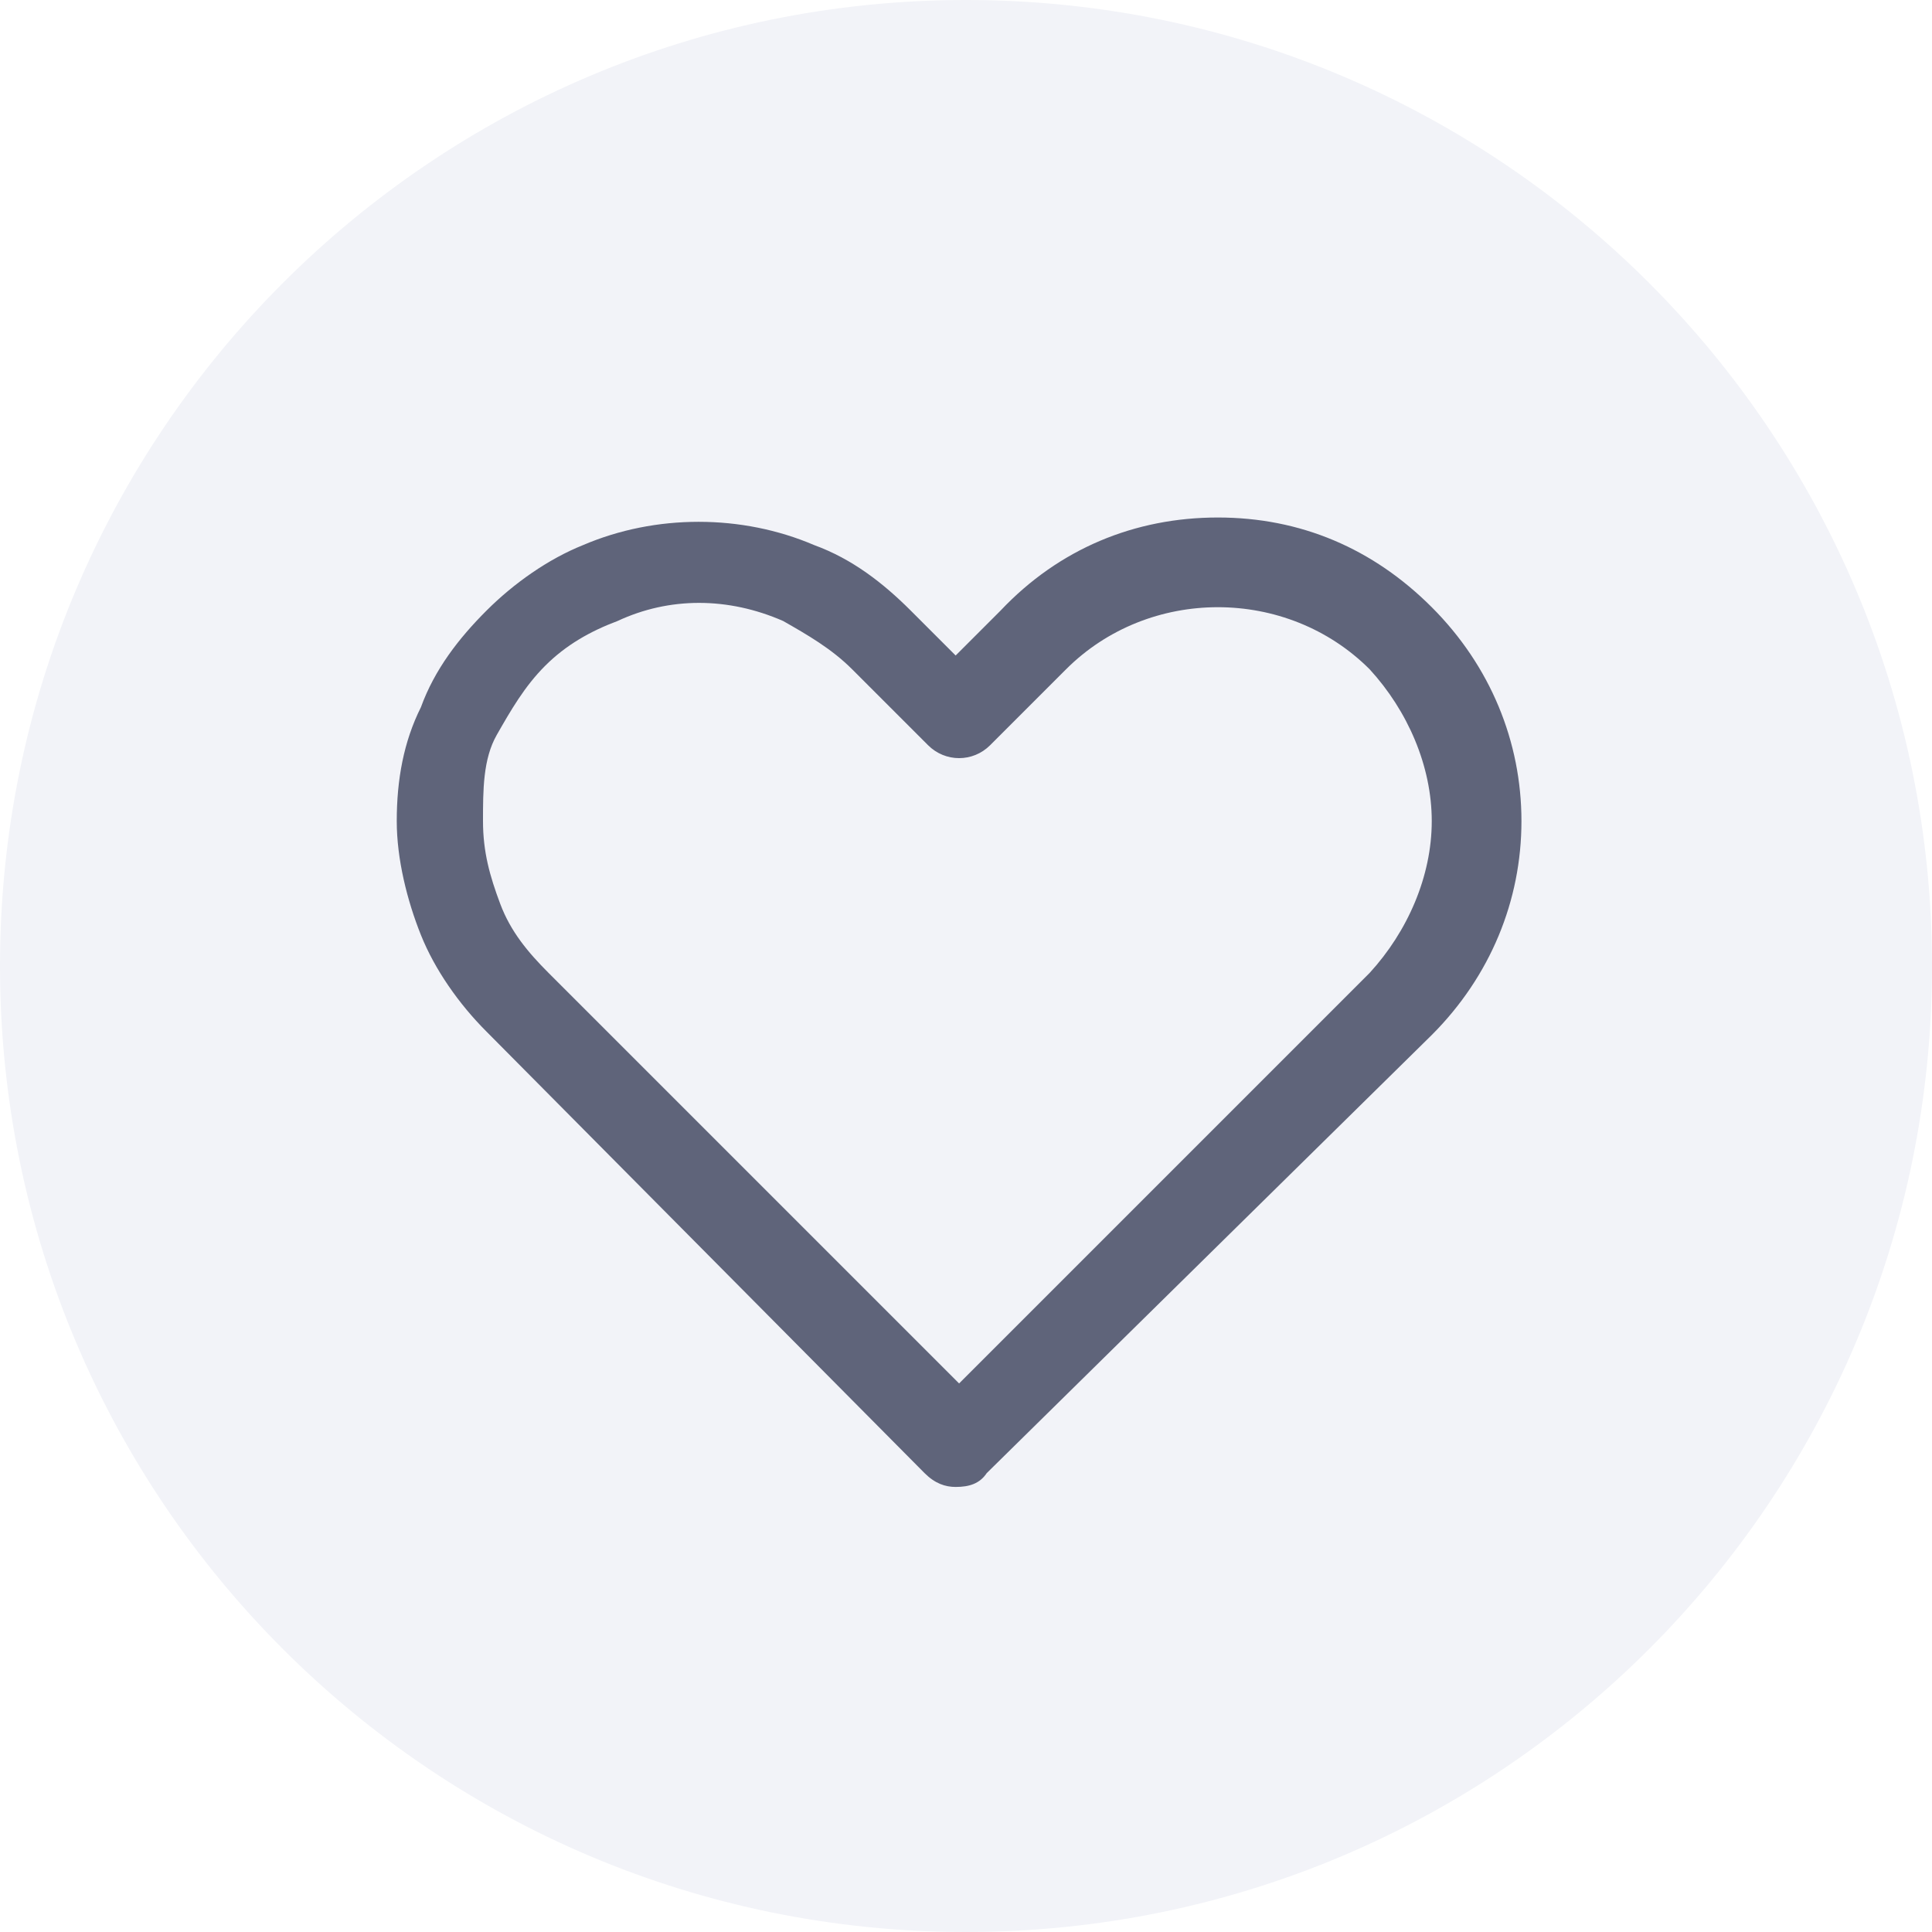
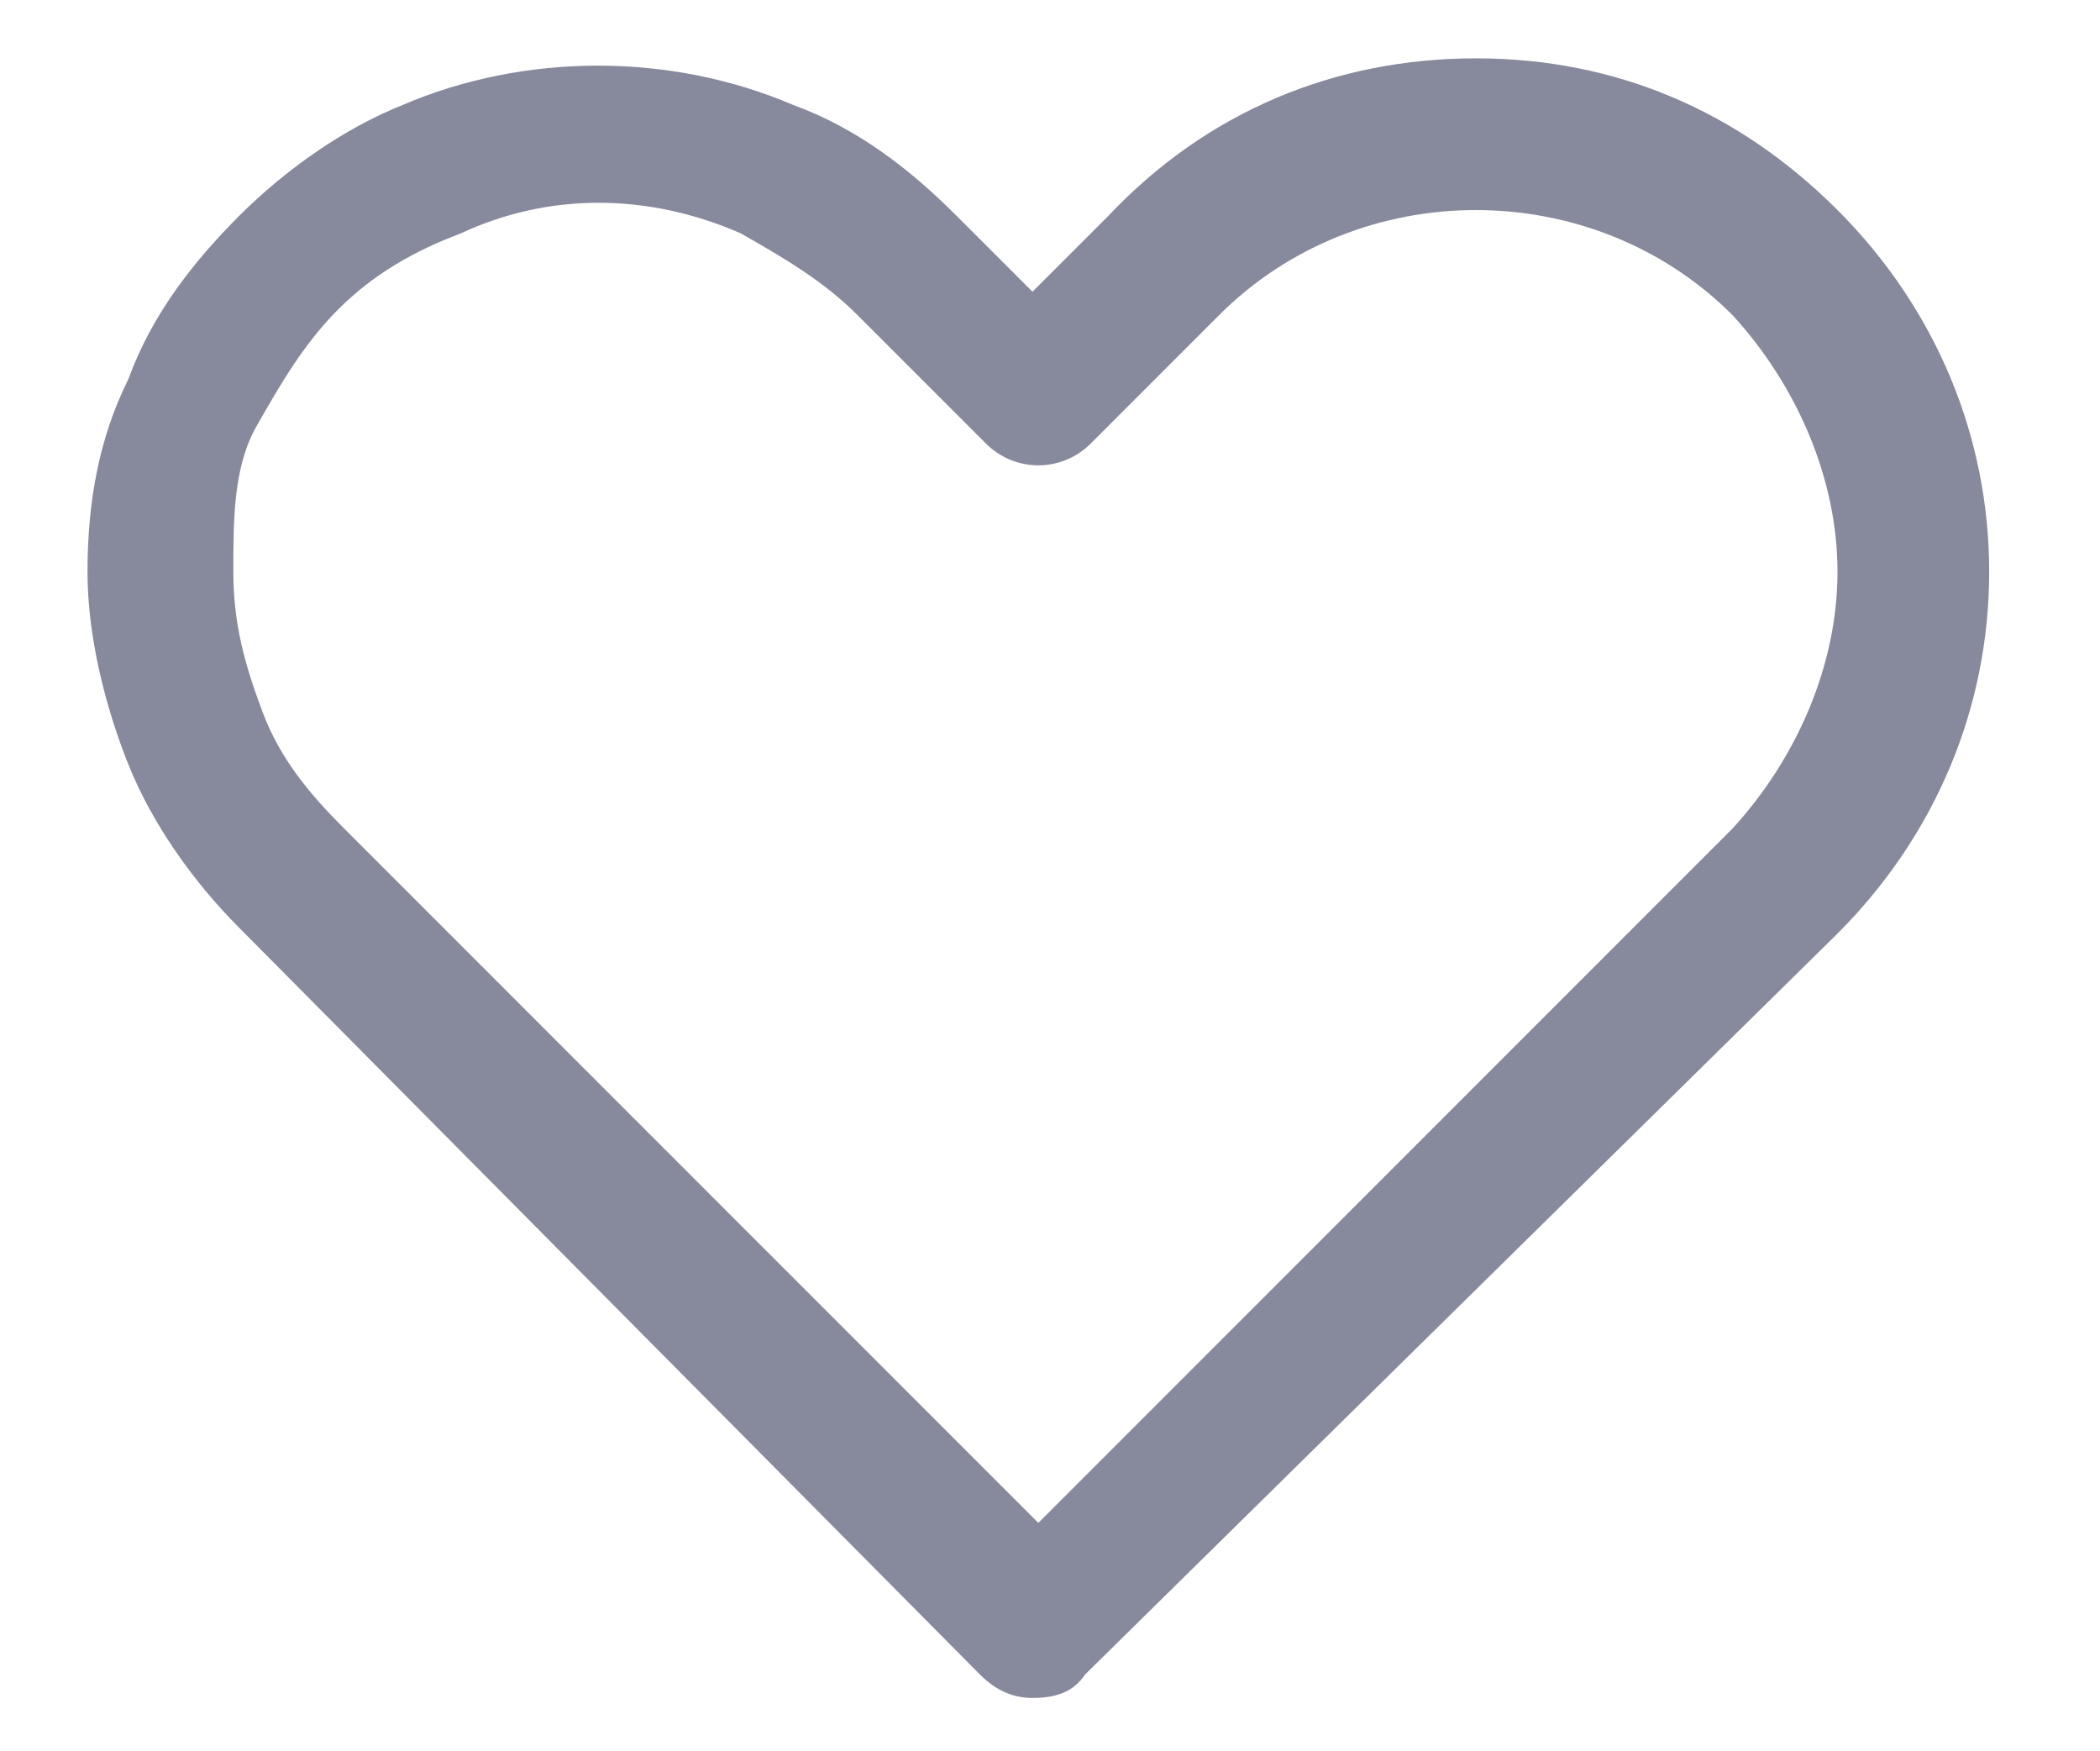
- <svg xmlns="http://www.w3.org/2000/svg" width="28" height="28" viewBox="0 0 28 28" fill="#F2F3F8">
-   <rect width="28" height="28" rx="14" fill="#F2F3F8" />
-   <path d="M13.85 21.55C13.7 21.55 13.55 21.5 13.4 21.35L7.05 14.95C6.65 14.55 6.3 14.05 6.1 13.55C5.9 13.05 5.75 12.45 5.75 11.9C5.75 11.3 5.85 10.75 6.1 10.25C6.3 9.7 6.65 9.25 7.05 8.85C7.45 8.45 7.95 8.1 8.45 7.9C9.5 7.45 10.75 7.45 11.8 7.9C12.35 8.1 12.8 8.45 13.2 8.85L13.85 9.5L14.5 8.85C15.35 7.95 16.45 7.5 17.65 7.5C18.85 7.5 19.9 7.95 20.75 8.8C21.6 9.65 22.05 10.75 22.05 11.9C22.05 13.05 21.6 14.15 20.75 15L14.3 21.35C14.2 21.5 14.05 21.55 13.85 21.55ZM7.9 9.65C7.6 9.95 7.4 10.3 7.2 10.65C7 11 7 11.45 7 11.9C7 12.35 7.1 12.7 7.25 13.1C7.4 13.5 7.65 13.8 7.95 14.1L13.9 20.05L19.85 14.1C20.4 13.5 20.75 12.7 20.75 11.9C20.75 11.1 20.4 10.3 19.85 9.7C19.25 9.1 18.45 8.8 17.65 8.8C16.85 8.8 16.05 9.1 15.45 9.7L14.35 10.8C14.1 11.05 13.7 11.05 13.45 10.8L12.35 9.7C12.05 9.4 11.7 9.2 11.35 9C10.55 8.65 9.7 8.65 8.95 9C8.55 9.15 8.2 9.35 7.9 9.65Z" fill="#5F647A" />
+ <svg xmlns="http://www.w3.org/2000/svg" width="18" height="15" viewBox="0 0 18 15" fill="none">
+   <path d="M8.85 14.55C8.7 14.55 8.55 14.5 8.4 14.35L2.05 7.95C1.65 7.55 1.3 7.05 1.1 6.55C0.9 6.05 0.75 5.45 0.75 4.9C0.75 4.3 0.85 3.75 1.1 3.25C1.3 2.7 1.65 2.25 2.05 1.85C2.45 1.45 2.95 1.1 3.45 0.9C4.5 0.45 5.75 0.45 6.8 0.9C7.35 1.1 7.8 1.45 8.2 1.85L8.85 2.5L9.5 1.85C10.35 0.95 11.45 0.5 12.65 0.5C13.85 0.5 14.9 0.95 15.75 1.8C16.6 2.65 17.05 3.75 17.05 4.9C17.05 6.05 16.6 7.15 15.75 8L9.3 14.35C9.2 14.5 9.05 14.55 8.85 14.55ZM2.9 2.65C2.6 2.95 2.4 3.3 2.2 3.65C2 4 2 4.45 2 4.9C2 5.35 2.1 5.7 2.25 6.1C2.4 6.5 2.65 6.8 2.95 7.1L8.9 13.05L14.85 7.1C15.4 6.5 15.75 5.7 15.75 4.9C15.75 4.1 15.4 3.3 14.85 2.7C14.25 2.1 13.45 1.8 12.65 1.8C11.85 1.8 11.05 2.1 10.45 2.7L9.35 3.8C9.1 4.05 8.7 4.05 8.45 3.8L7.35 2.7C7.05 2.4 6.7 2.2 6.35 2C5.55 1.65 4.7 1.65 3.95 2C3.55 2.15 3.2 2.35 2.9 2.65Z" fill="#87899C" />
</svg>
